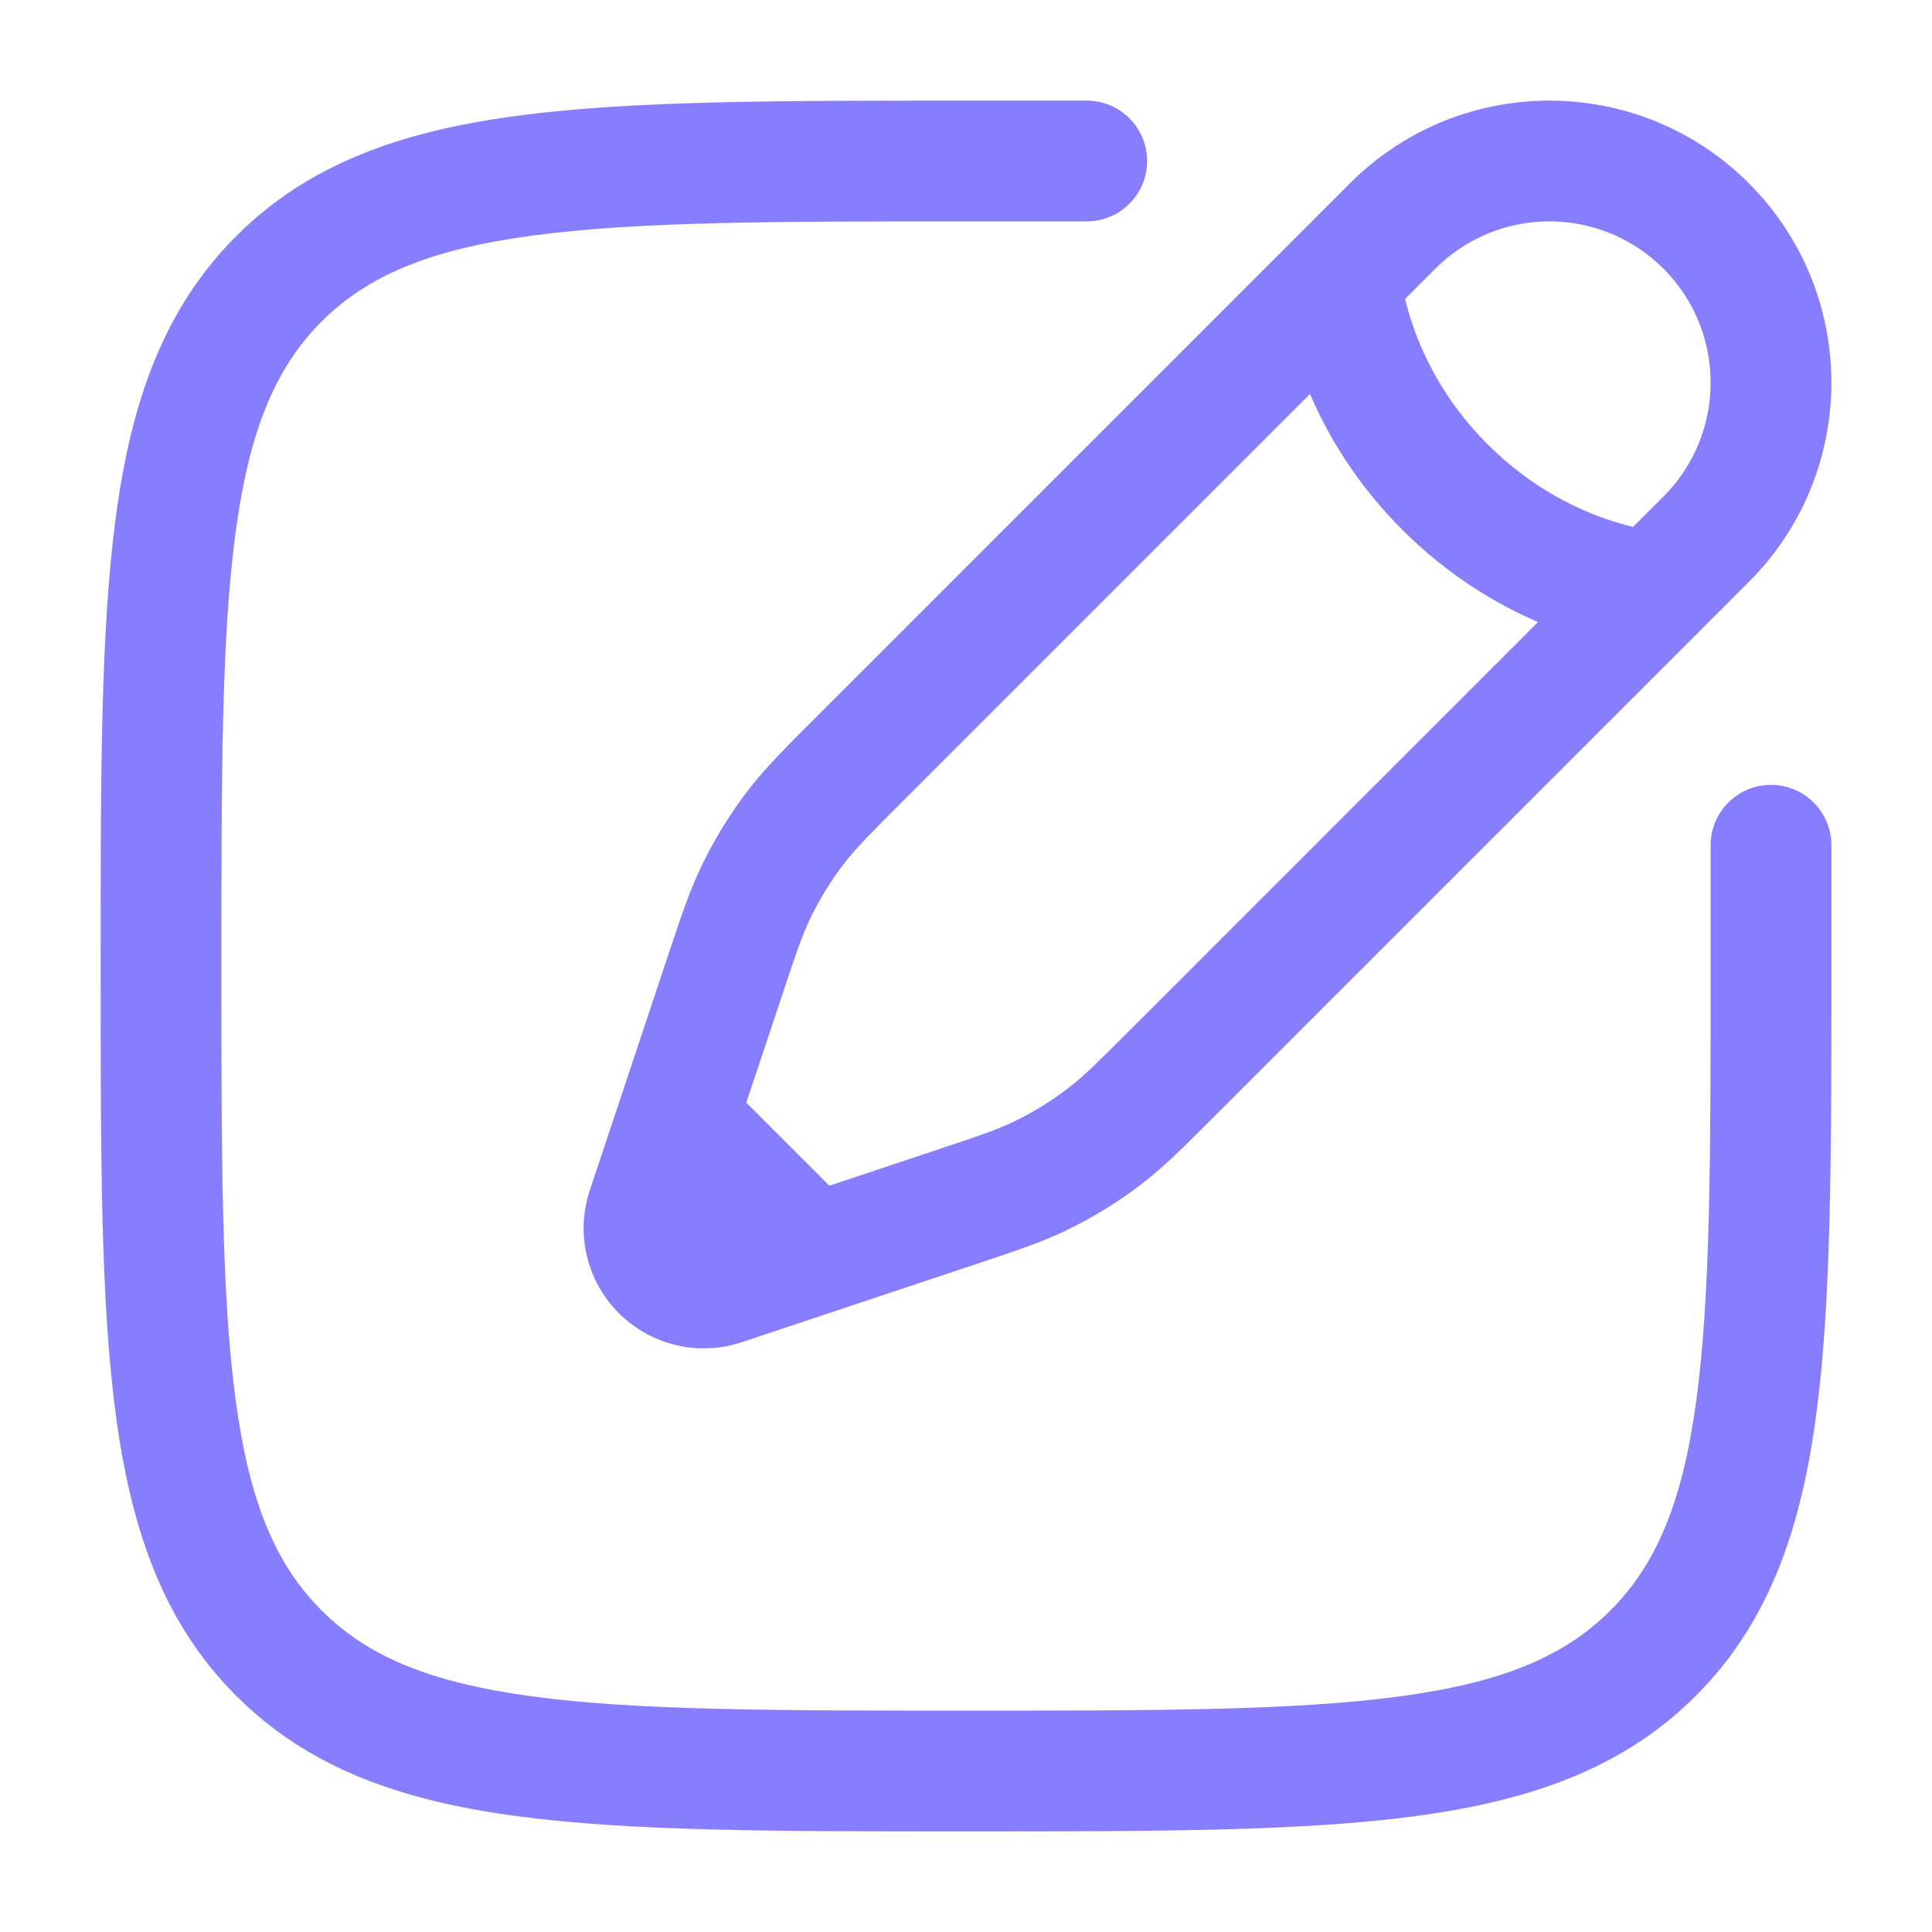
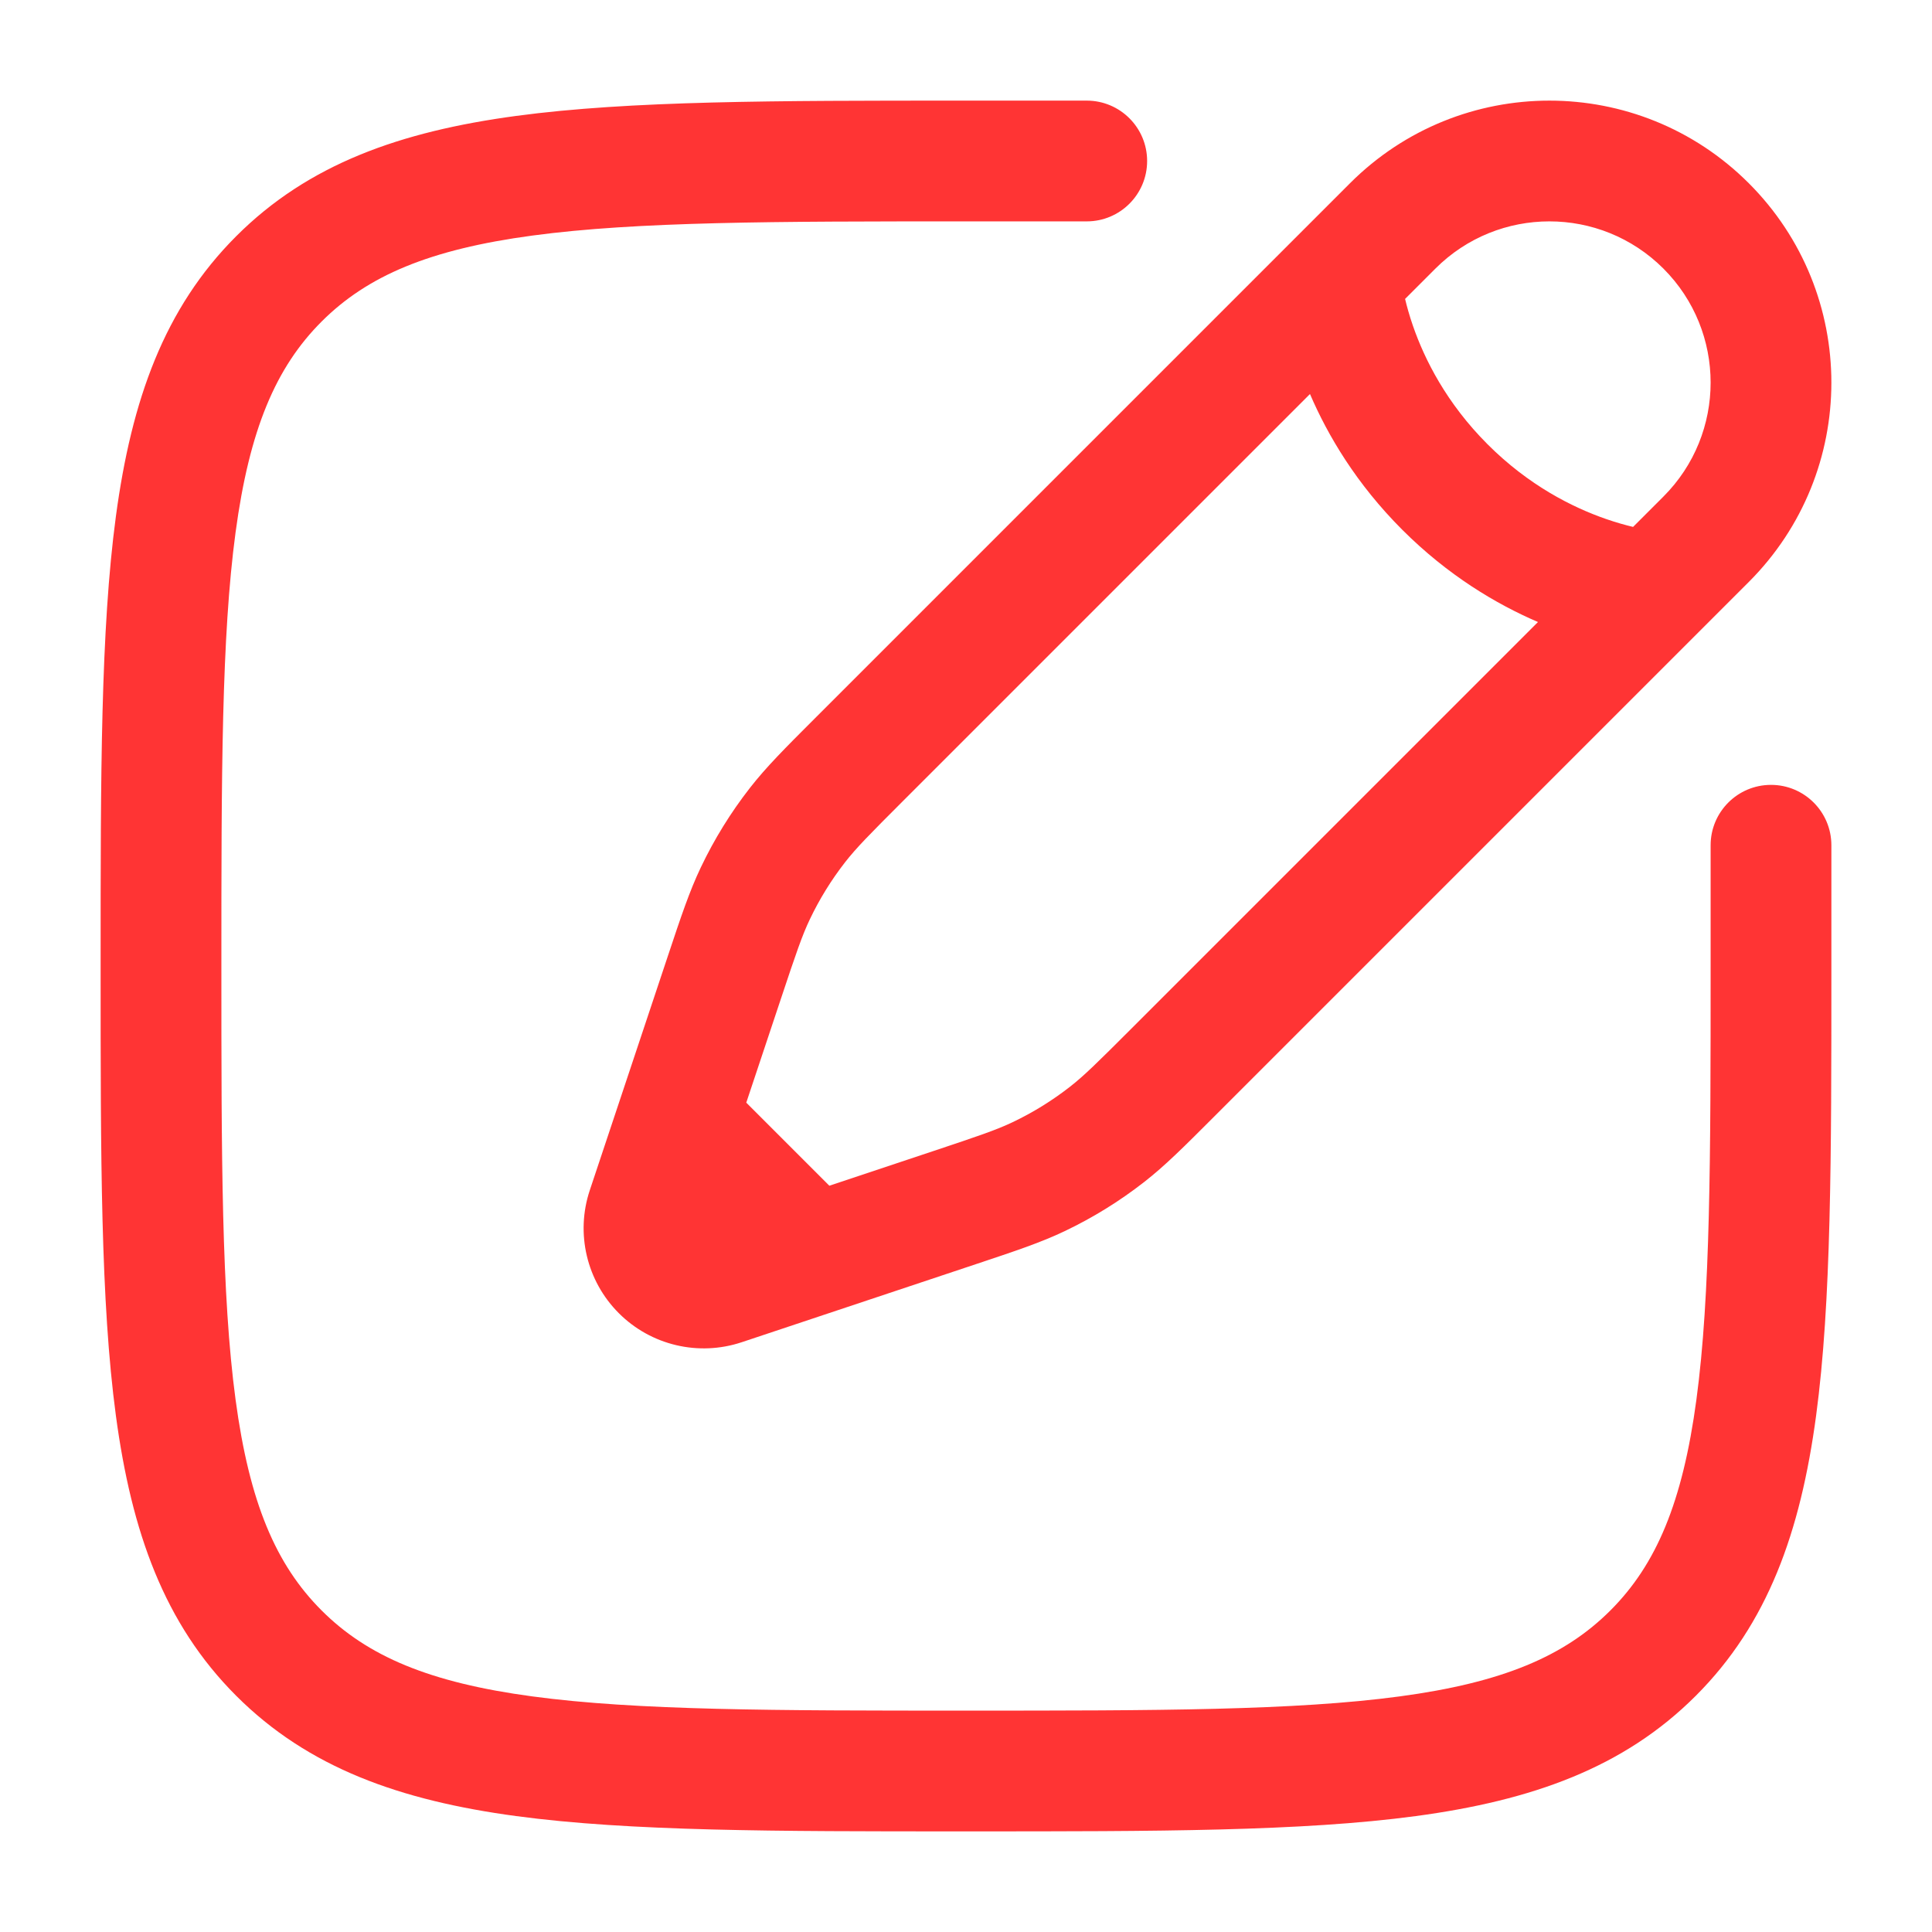
- <svg xmlns="http://www.w3.org/2000/svg" width="36" height="36" viewBox="0 0 36 36" fill="none">
-   <path fill-rule="evenodd" clip-rule="evenodd" d="M17.914 1.875H20.25C20.871 1.875 21.375 2.379 21.375 3C21.375 3.621 20.871 4.125 20.25 4.125H18C14.433 4.125 11.87 4.127 9.92 4.39C8.003 4.647 6.847 5.138 5.992 5.992C5.138 6.847 4.647 8.003 4.39 9.92C4.127 11.87 4.125 14.433 4.125 18C4.125 21.567 4.127 24.13 4.39 26.08C4.647 27.997 5.138 29.153 5.992 30.008C6.847 30.862 8.003 31.353 9.92 31.61C11.87 31.873 14.433 31.875 18 31.875C21.567 31.875 24.13 31.873 26.08 31.61C27.997 31.353 29.153 30.862 30.008 30.008C30.862 29.153 31.353 27.997 31.61 26.08C31.873 24.13 31.875 21.567 31.875 18V15.75C31.875 15.129 32.379 14.625 33 14.625C33.621 14.625 34.125 15.129 34.125 15.75V18.086C34.125 21.549 34.125 24.262 33.84 26.379C33.549 28.547 32.941 30.257 31.599 31.599C30.257 32.941 28.547 33.549 26.379 33.84C24.262 34.125 21.549 34.125 18.086 34.125H17.914C14.451 34.125 11.738 34.125 9.621 33.84C7.453 33.549 5.743 32.941 4.401 31.599C3.059 30.257 2.451 28.547 2.16 26.379C1.875 24.262 1.875 21.549 1.875 18.086V17.914C1.875 14.451 1.875 11.738 2.16 9.621C2.451 7.453 3.059 5.743 4.401 4.401C5.743 3.059 7.453 2.451 9.621 2.16C11.738 1.875 14.451 1.875 17.914 1.875ZM25.156 3.414C27.208 1.362 30.534 1.362 32.586 3.414C34.638 5.466 34.638 8.792 32.586 10.844L22.614 20.816C22.057 21.373 21.708 21.722 21.319 22.026C20.86 22.384 20.364 22.69 19.839 22.94C19.393 23.153 18.925 23.309 18.178 23.558L13.821 25.01C13.017 25.278 12.13 25.069 11.531 24.469C10.931 23.87 10.722 22.983 10.99 22.179L12.442 17.822C12.691 17.075 12.847 16.607 13.06 16.161C13.31 15.636 13.616 15.14 13.974 14.681C14.278 14.292 14.627 13.943 15.184 13.386L25.156 3.414ZM30.995 5.005C29.822 3.832 27.92 3.832 26.747 5.005L26.182 5.57C26.216 5.714 26.264 5.885 26.33 6.076C26.545 6.696 26.952 7.512 27.72 8.28C28.488 9.048 29.304 9.455 29.924 9.67C30.115 9.736 30.286 9.784 30.43 9.818L30.995 9.253C32.168 8.08 32.168 6.178 30.995 5.005ZM28.658 11.591C27.884 11.258 26.982 10.724 26.129 9.871C25.276 9.018 24.742 8.116 24.409 7.342L16.826 14.925C16.201 15.55 15.957 15.798 15.748 16.065C15.491 16.395 15.271 16.751 15.091 17.129C14.945 17.434 14.833 17.764 14.554 18.603L13.906 20.546L15.454 22.094L17.397 21.446C18.236 21.167 18.566 21.055 18.871 20.909C19.249 20.729 19.605 20.509 19.935 20.252C20.202 20.044 20.45 19.799 21.075 19.174L28.658 11.591Z" fill="#877EFF" />
+ <svg xmlns="http://www.w3.org/2000/svg" width="500" zoomAndPan="magnify" viewBox="0 0 375 375" height="500" preserveAspectRatio="xMidYMid meet" version="1.0">
+   <path fill="#ff3434" d="M 186.602 19.531 L 210.938 19.531 C 217.41 19.531 222.656 24.777 222.656 31.25 C 222.656 37.723 217.41 42.969 210.938 42.969 L 187.5 42.969 C 150.34 42.969 123.648 42.992 103.336 45.723 C 83.363 48.41 71.32 53.52 62.418 62.418 C 53.52 71.32 48.41 83.363 45.723 103.336 C 42.992 123.648 42.969 150.34 42.969 187.5 C 42.969 224.66 42.992 251.352 45.723 271.664 C 48.41 291.637 53.52 303.68 62.418 312.582 C 71.32 321.48 83.363 326.59 103.336 329.273 C 123.648 332.008 150.34 332.031 187.5 332.031 C 224.66 332.031 251.352 332.008 271.664 329.273 C 291.637 326.59 303.68 321.48 312.582 312.582 C 321.48 303.68 326.59 291.637 329.273 271.664 C 332.008 251.352 332.031 224.66 332.031 187.5 L 332.031 164.062 C 332.031 157.59 337.277 152.344 343.75 152.344 C 350.223 152.344 355.469 157.59 355.469 164.062 L 355.469 188.398 C 355.469 224.465 355.469 252.73 352.504 274.785 C 349.469 297.359 343.137 315.172 329.152 329.152 C 315.172 343.137 297.359 349.469 274.785 352.504 C 252.73 355.469 224.465 355.469 188.398 355.469 L 186.602 355.469 C 150.535 355.469 122.27 355.469 100.215 352.504 C 77.641 349.469 59.828 343.137 45.848 329.152 C 31.863 315.172 25.531 297.359 22.496 274.785 C 19.531 252.73 19.531 224.465 19.531 188.398 L 19.531 186.602 C 19.531 150.535 19.531 122.27 22.496 100.215 C 25.531 77.641 31.863 59.828 45.848 45.848 C 59.828 31.863 77.641 25.531 100.215 22.496 C 122.27 19.531 150.535 19.531 186.602 19.531 Z M 262.039 35.562 C 283.414 14.188 318.066 14.188 339.438 35.562 C 360.812 56.934 360.812 91.586 339.438 112.961 L 235.562 216.836 C 229.762 222.641 226.129 226.273 222.07 229.438 C 217.293 233.164 212.129 236.355 206.66 238.961 C 202.016 241.176 197.141 242.801 189.355 245.395 L 143.973 260.523 C 135.594 263.316 126.355 261.133 120.113 254.887 C 113.867 248.645 111.684 239.406 114.477 231.027 L 129.605 185.645 C 132.199 177.859 133.824 172.984 136.039 168.34 C 138.645 162.871 141.836 157.707 145.562 152.93 C 148.727 148.871 152.363 145.238 158.164 139.438 Z M 322.867 52.133 C 310.645 39.914 290.832 39.914 278.613 52.133 L 272.727 58.02 C 273.082 59.516 273.578 61.301 274.27 63.293 C 276.508 69.746 280.746 78.246 288.75 86.25 C 296.754 94.254 305.254 98.492 311.707 100.73 C 313.699 101.422 315.484 101.918 316.98 102.273 L 322.867 96.387 C 335.086 84.168 335.086 64.355 322.867 52.133 Z M 298.52 120.734 C 290.457 117.27 281.066 111.711 272.176 102.824 C 263.289 93.934 257.73 84.543 254.266 76.48 L 175.273 155.473 C 168.766 161.98 166.215 164.562 164.043 167.344 C 161.367 170.777 159.07 174.492 157.195 178.426 C 155.676 181.609 154.512 185.047 151.602 193.777 L 144.852 214.023 L 160.977 230.148 L 181.223 223.398 C 189.953 220.488 193.391 219.32 196.574 217.805 C 200.508 215.93 204.223 213.633 207.656 210.957 C 210.438 208.785 213.02 206.234 219.527 199.727 Z M 298.52 120.734 " fill-opacity="1" fill-rule="evenodd" />
</svg>
